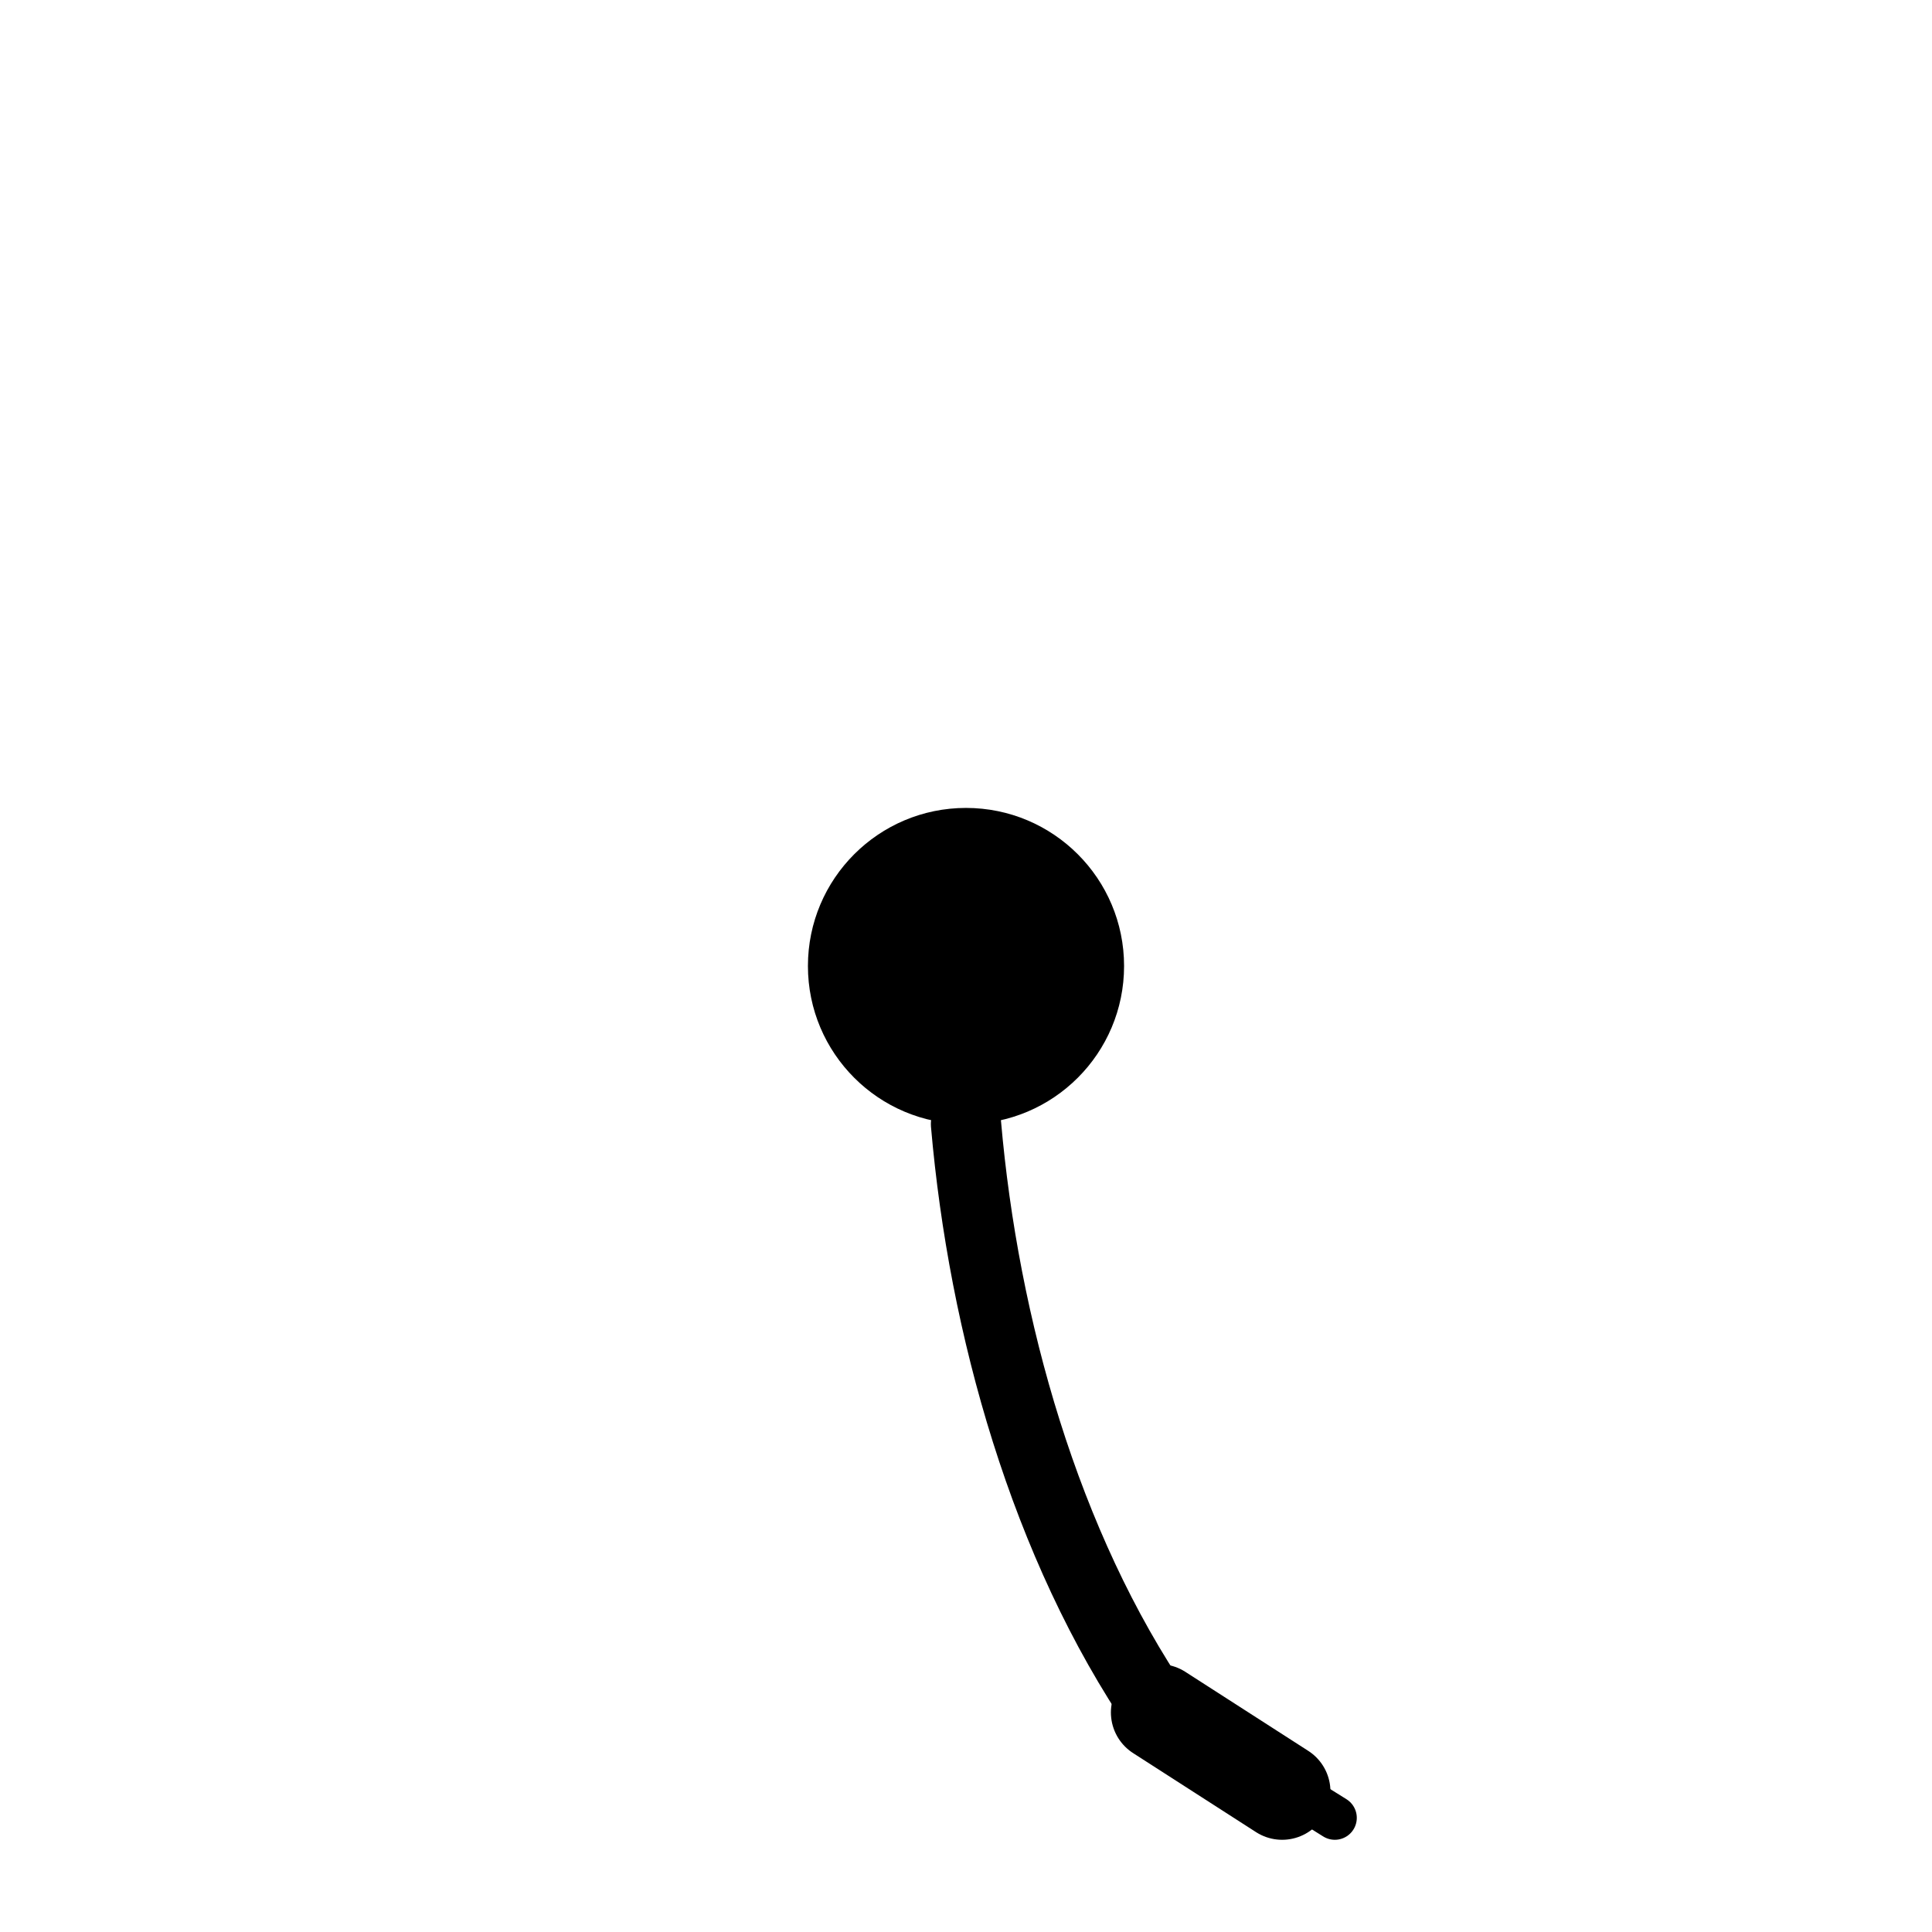
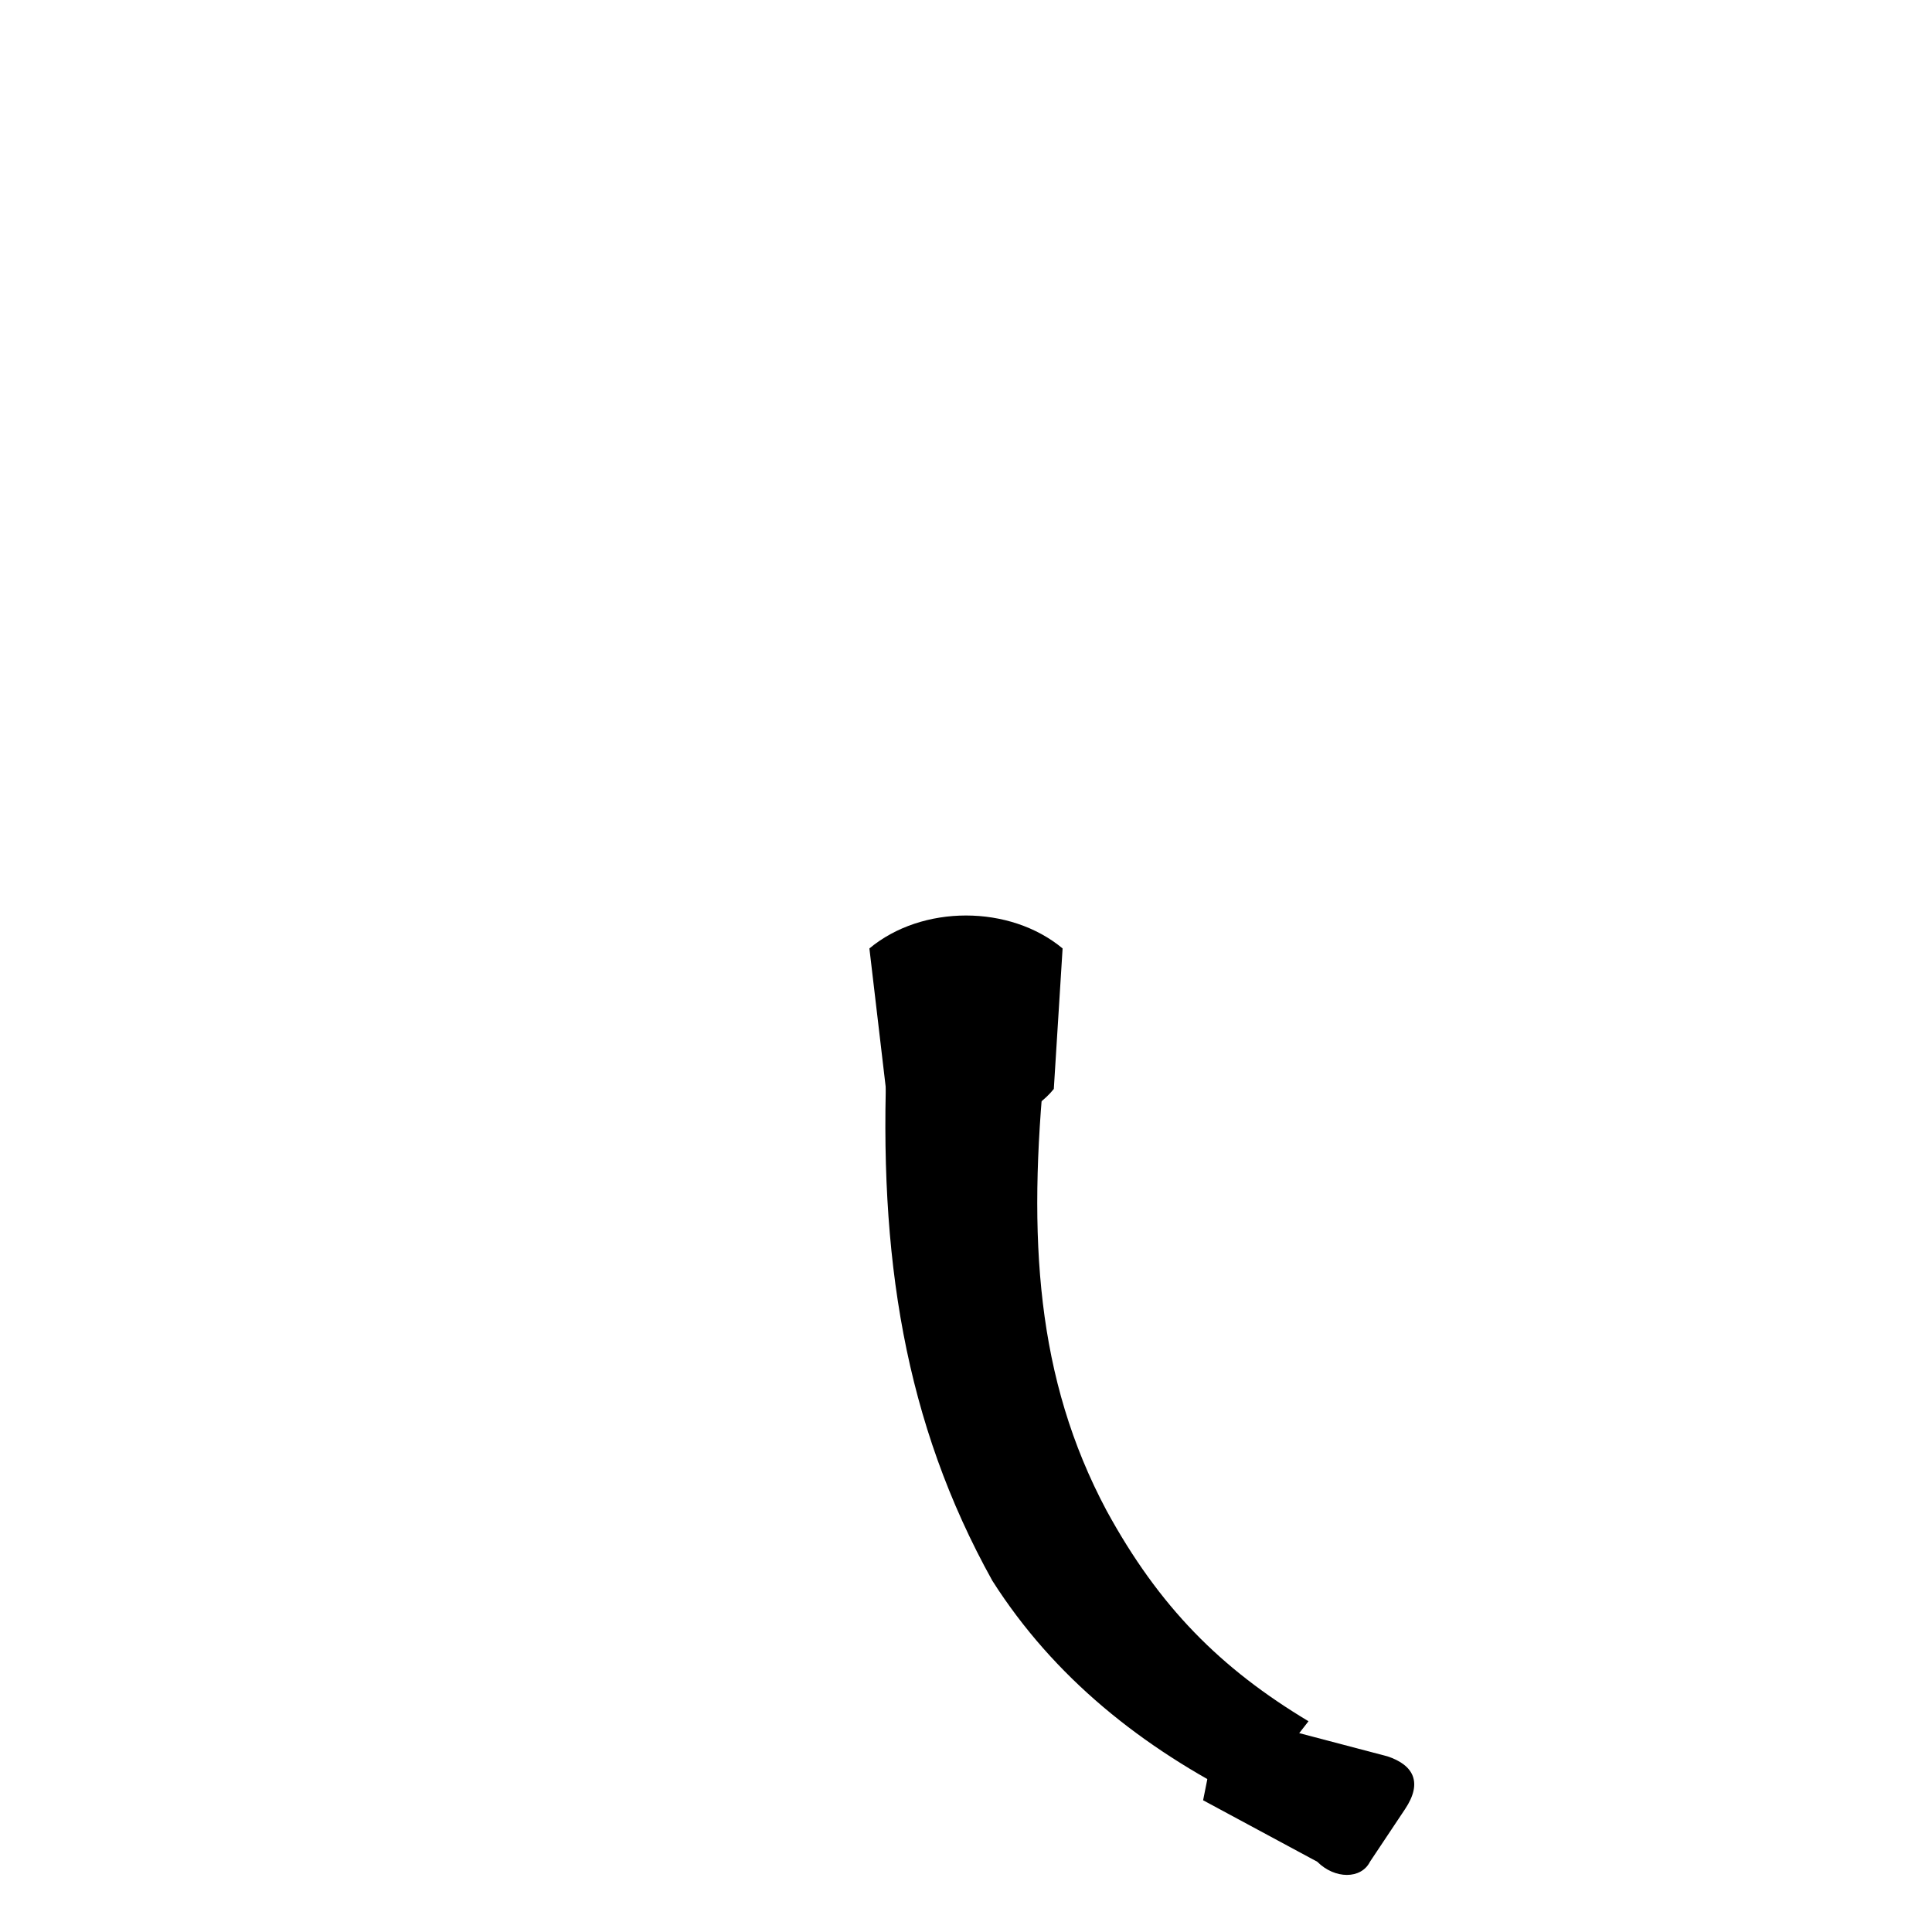
- <svg xmlns="http://www.w3.org/2000/svg" width="220" height="220" viewBox="0 0 220 220" fill="none" stroke="currentColor" stroke-linecap="round" stroke-linejoin="round">
-   <circle cx="110" cy="110" r="18" fill="currentColor" stroke="none" />
-   <path d="M110 128C112 151 119 176 132 195" stroke-width="8" />
-   <path d="M132 195L146 204" stroke-width="11" />
-   <path d="M144 202L152 207" stroke-width="5" />
+ <svg xmlns="http://www.w3.org/2000/svg" width="220" height="220" viewBox="0 0 220 220" fill="currentColor">
+   <path d="M99 108C105 103 115 103 121 108L120 124C116 129 106 130 101 125L99 108Z" />
+   <path d="M101 120C100 143 103 162 113 180C120 191 130 199 142 205L149 196C139 190 132 183 126 172C118 157 117 141 119 121C114 117 106 117 101 120Z" />
+   <path d="M139 195L158 200C161 201 162 203 160 206L156 212C155 214 152 214 150 212L137 205L139 195Z" />
</svg>
